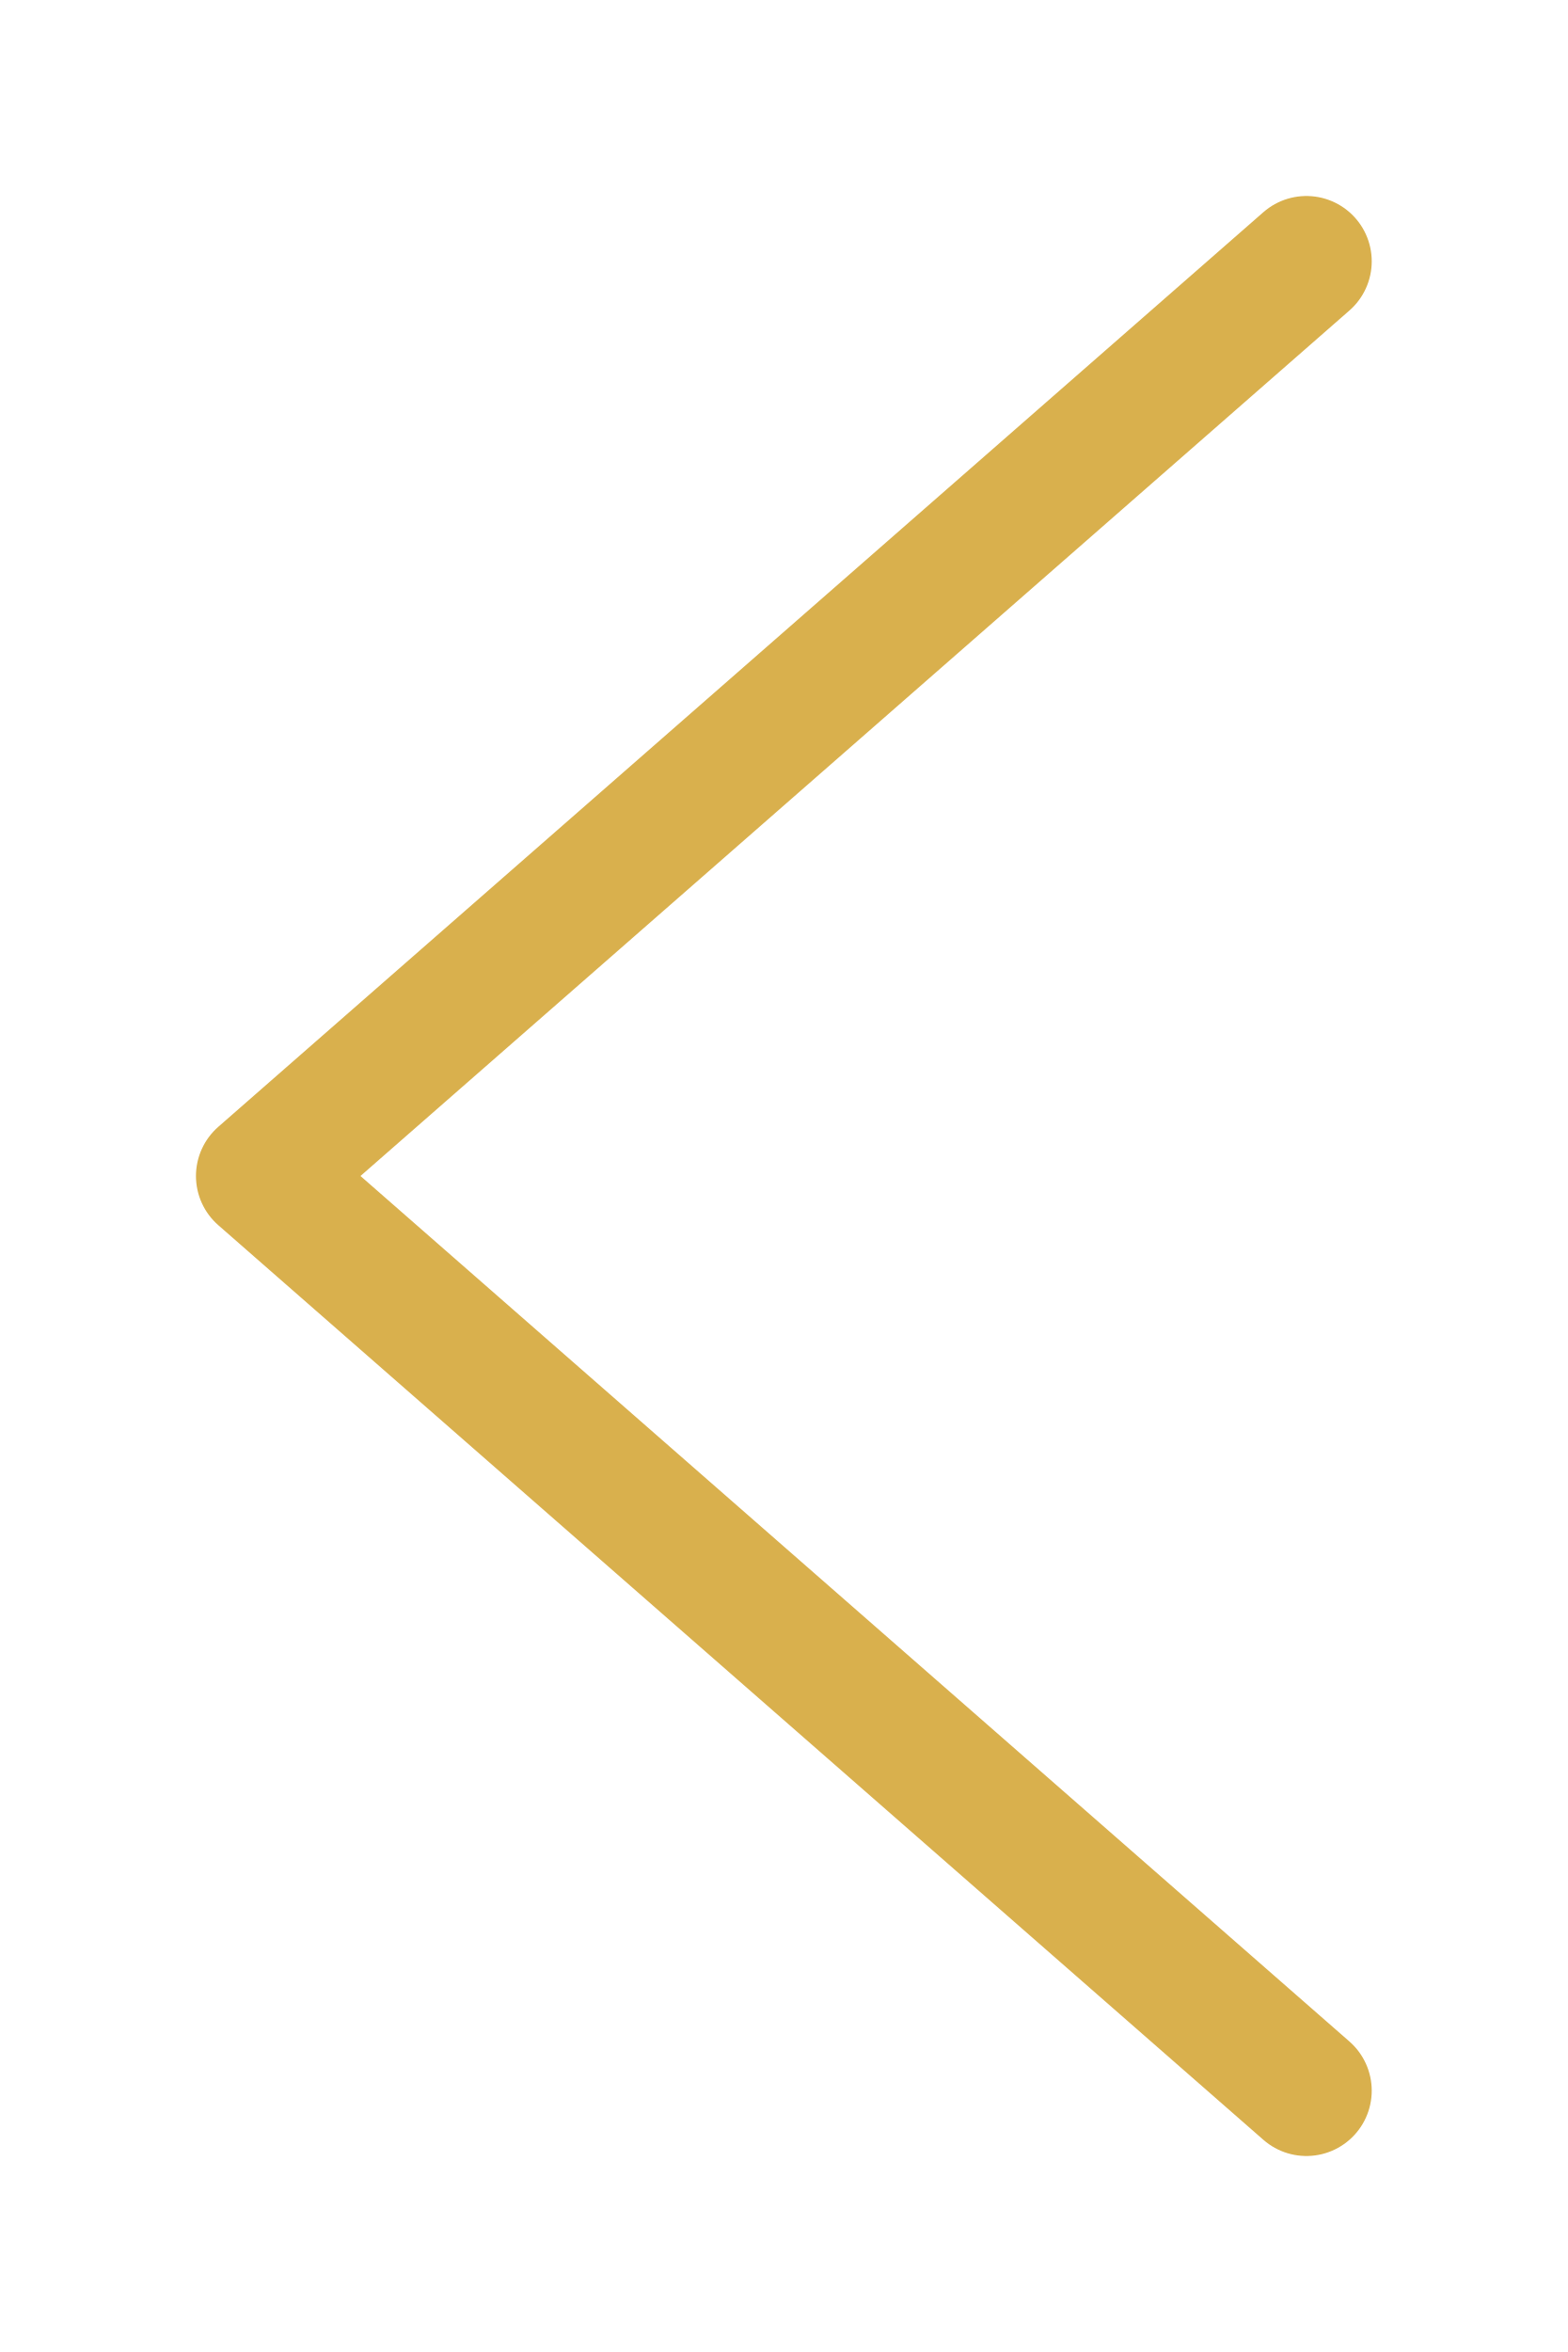
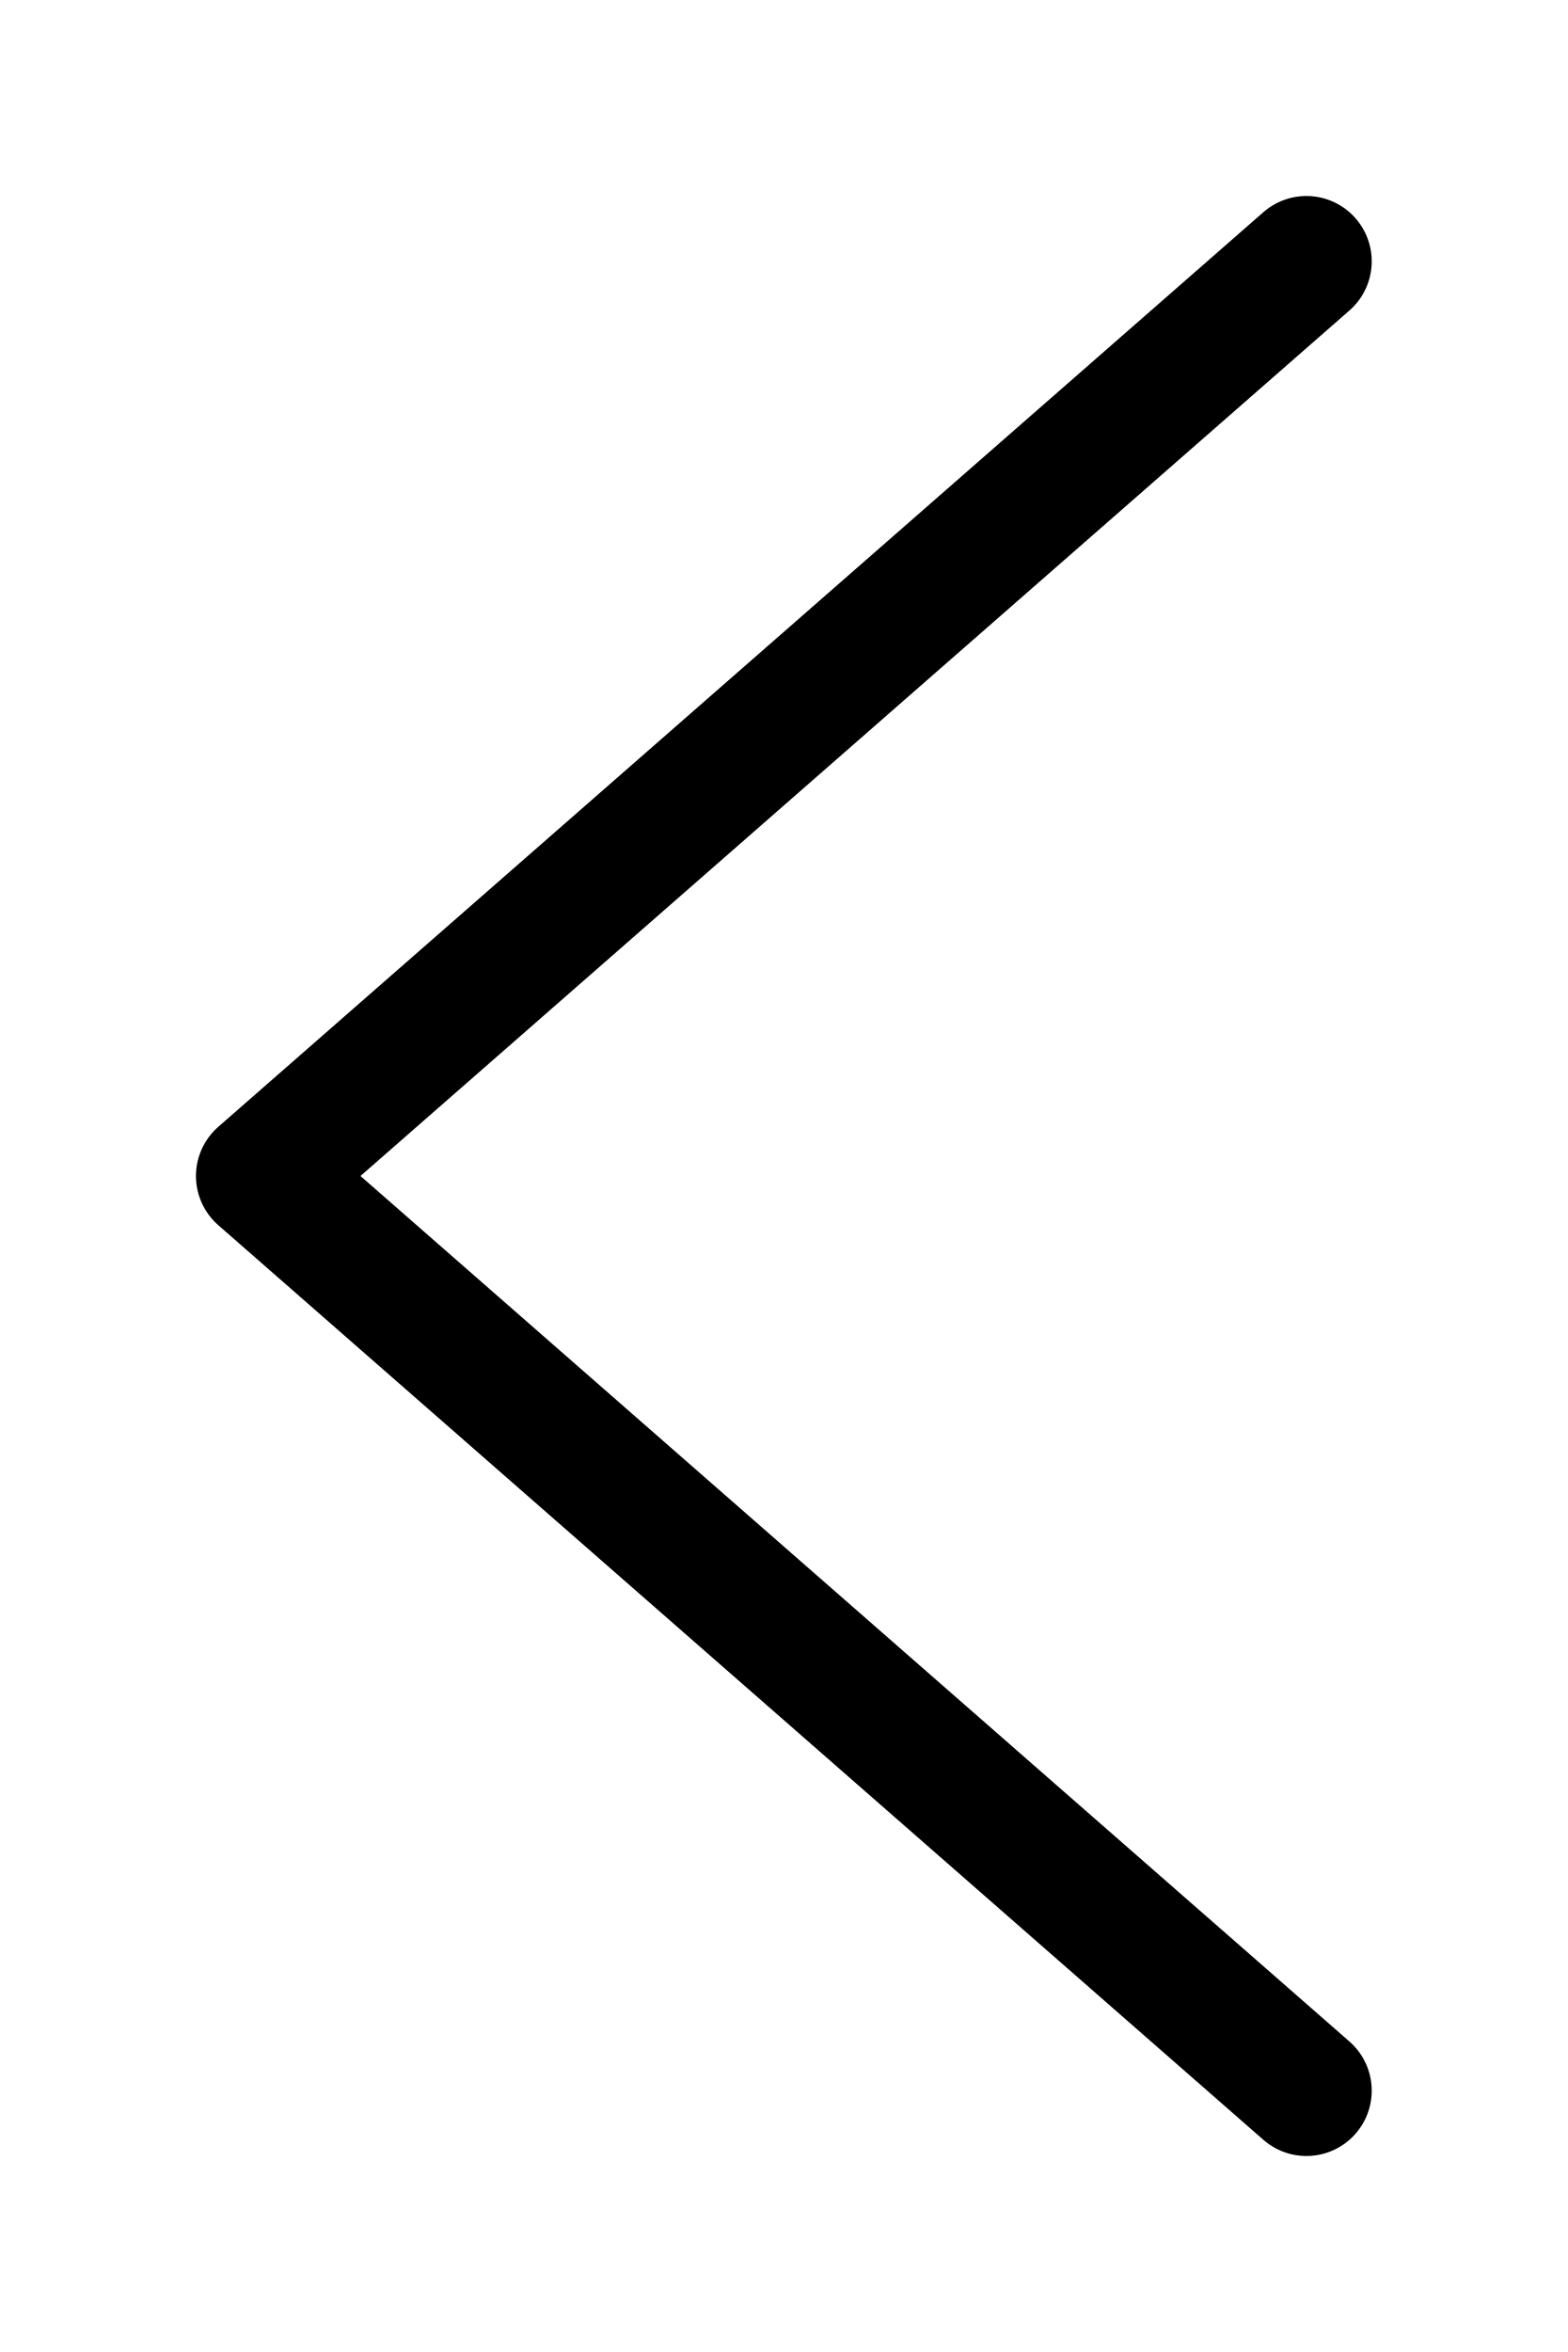
<svg xmlns="http://www.w3.org/2000/svg" width="12" height="18" viewBox="0 0 12 18" fill="none">
-   <path d="M10 2L2 9L10 16" stroke="#D9B04D" stroke-width="1" stroke-linecap="round" stroke-linejoin="round" />
+   <path d="M10 2L2 9L10 16" stroke="currentColor" stroke-width="1" stroke-linecap="round" stroke-linejoin="round" />
</svg>
